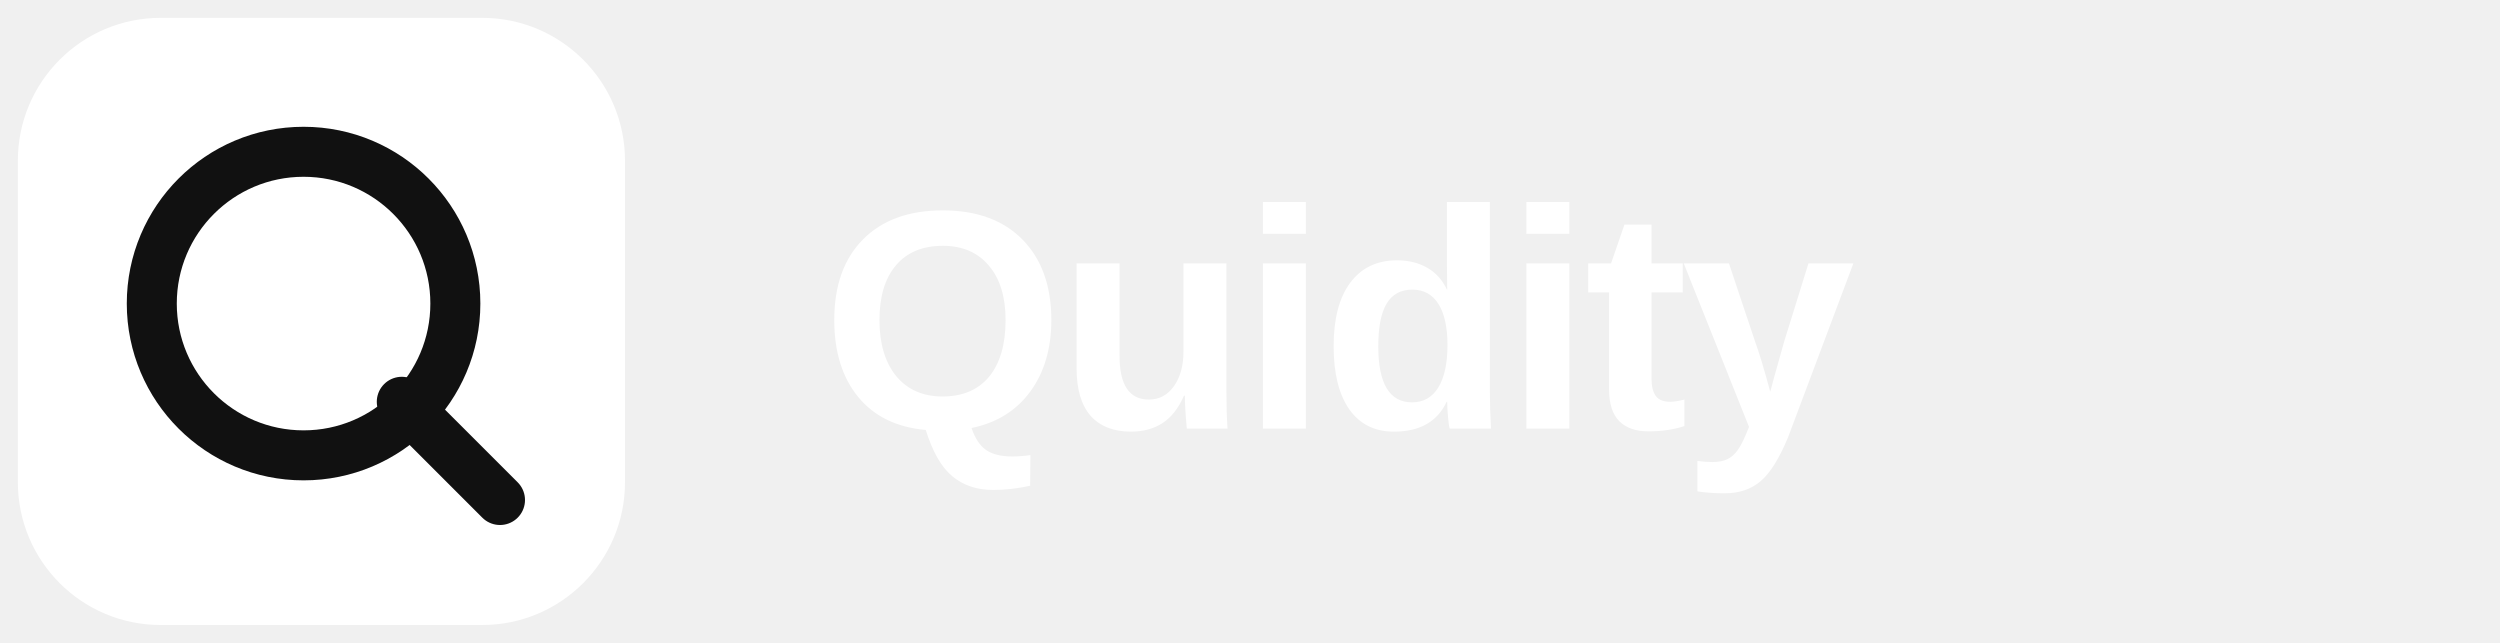
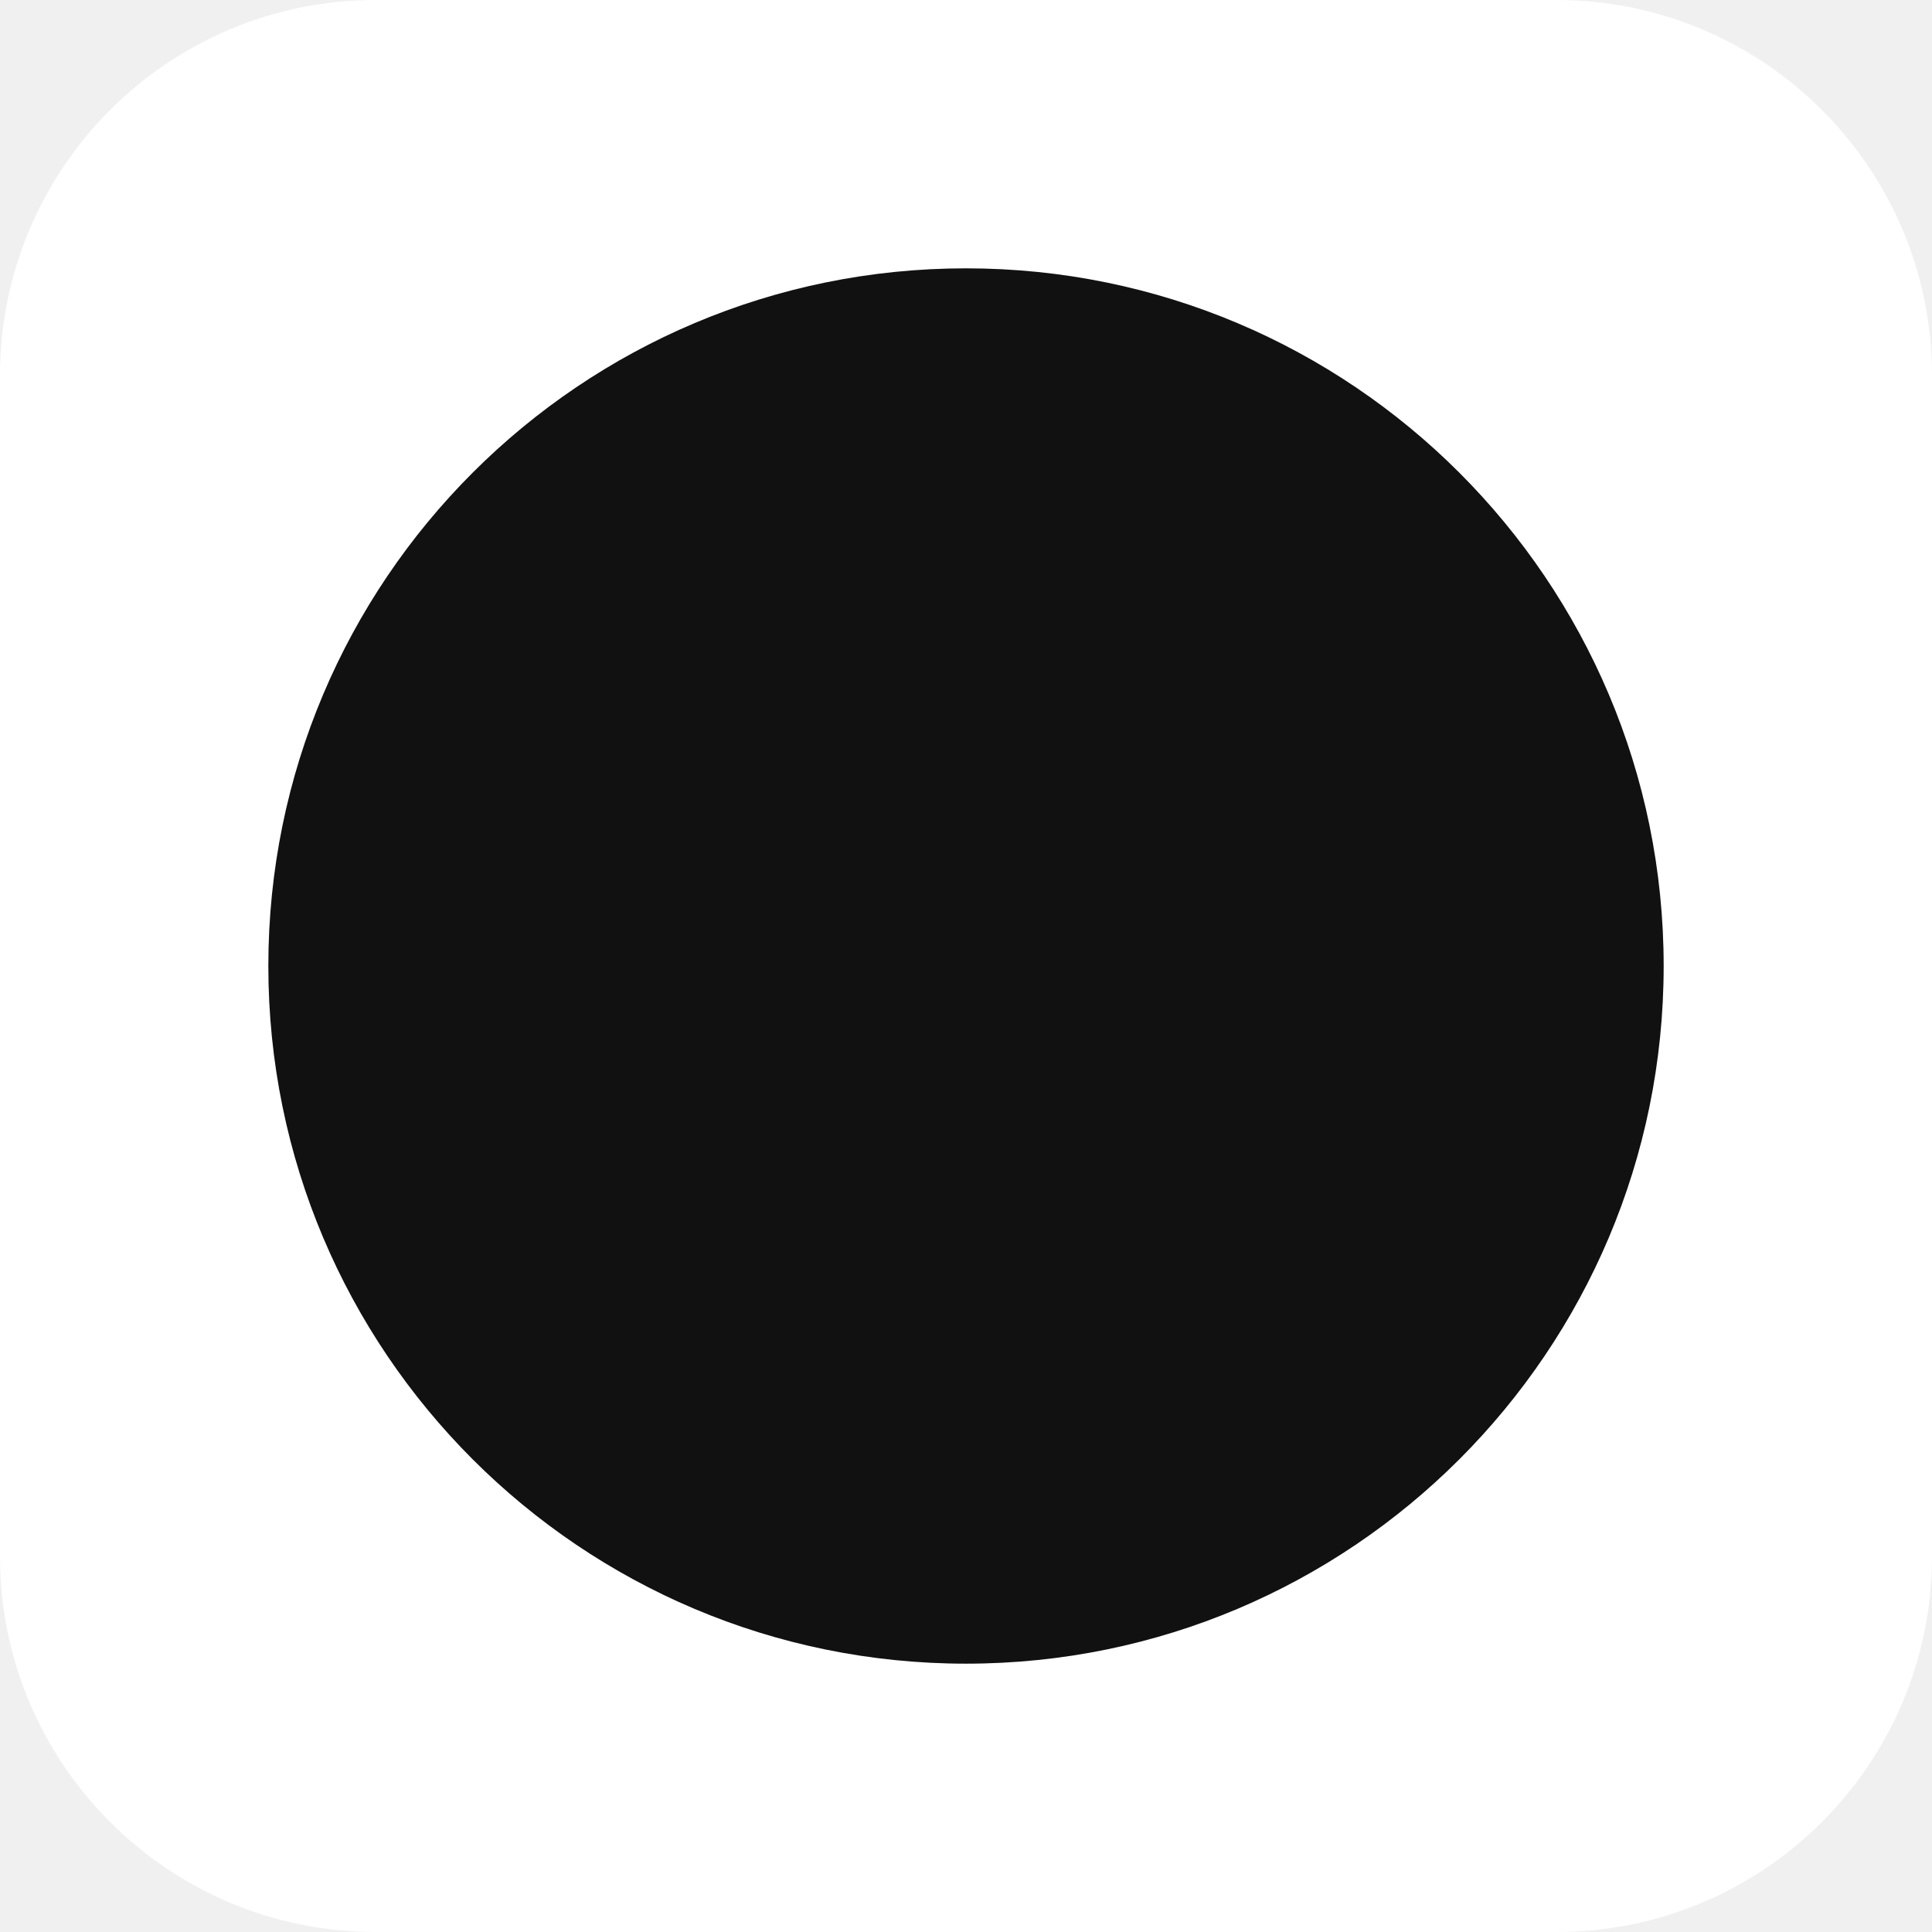
- <svg xmlns="http://www.w3.org/2000/svg" viewBox="0 0 140 36" width="140" height="36">
-   <rect x="1" y="1" width="34" height="34" rx="8" fill="#fff" />
-   <circle cx="17" cy="17" r="8.5" fill="none" stroke="#111" stroke-width="2.8" />
-   <line x1="22.5" y1="22.5" x2="28" y2="28" stroke="#111" stroke-width="2.8" stroke-linecap="round" />
-   <text x="46" y="24" font-family="-apple-system,BlinkMacSystemFont,Arial,sans-serif" font-size="17.5" font-weight="700" fill="#fff" letter-spacing="-0.4">Quidity</text>
+ <svg xmlns="http://www.w3.org/2000/svg" viewBox="0 0 36 36" width="36" height="36">
+   <rect x="0" y="0" width="36" height="36" rx="7" fill="#ffffff" />
+   <circle cx="18" cy="18" r="13" fill="#111111" />
</svg>
